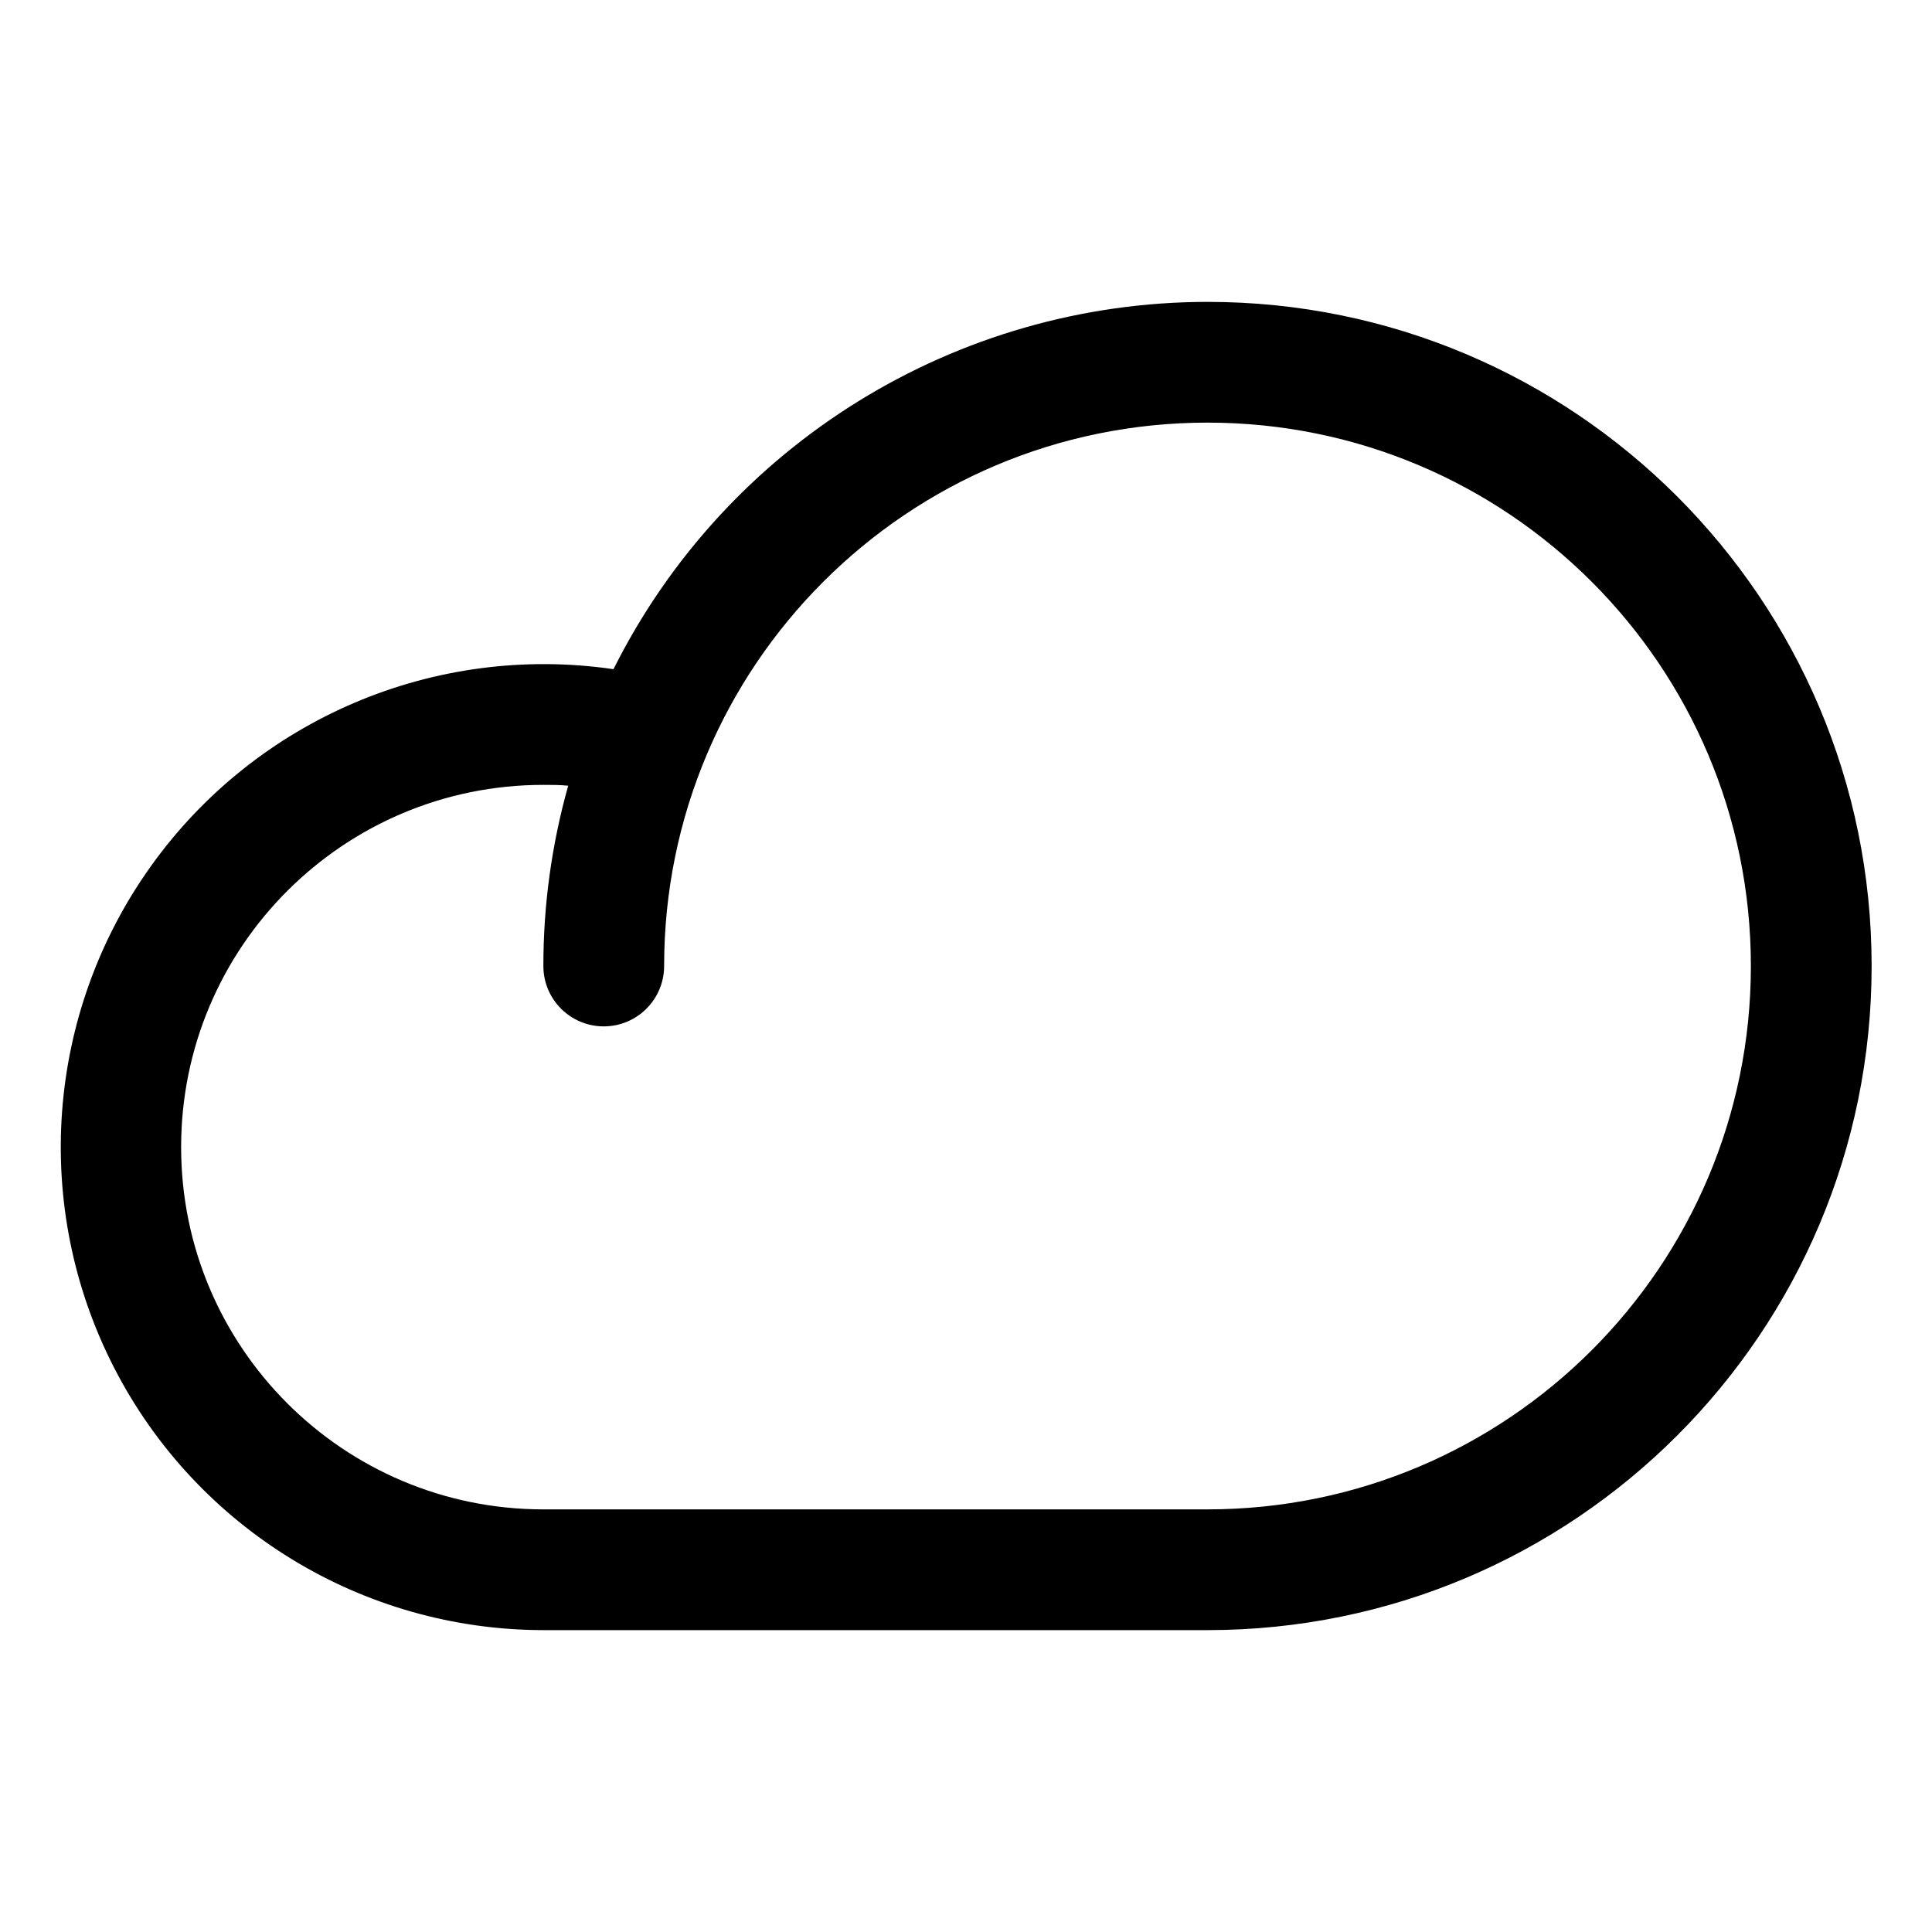
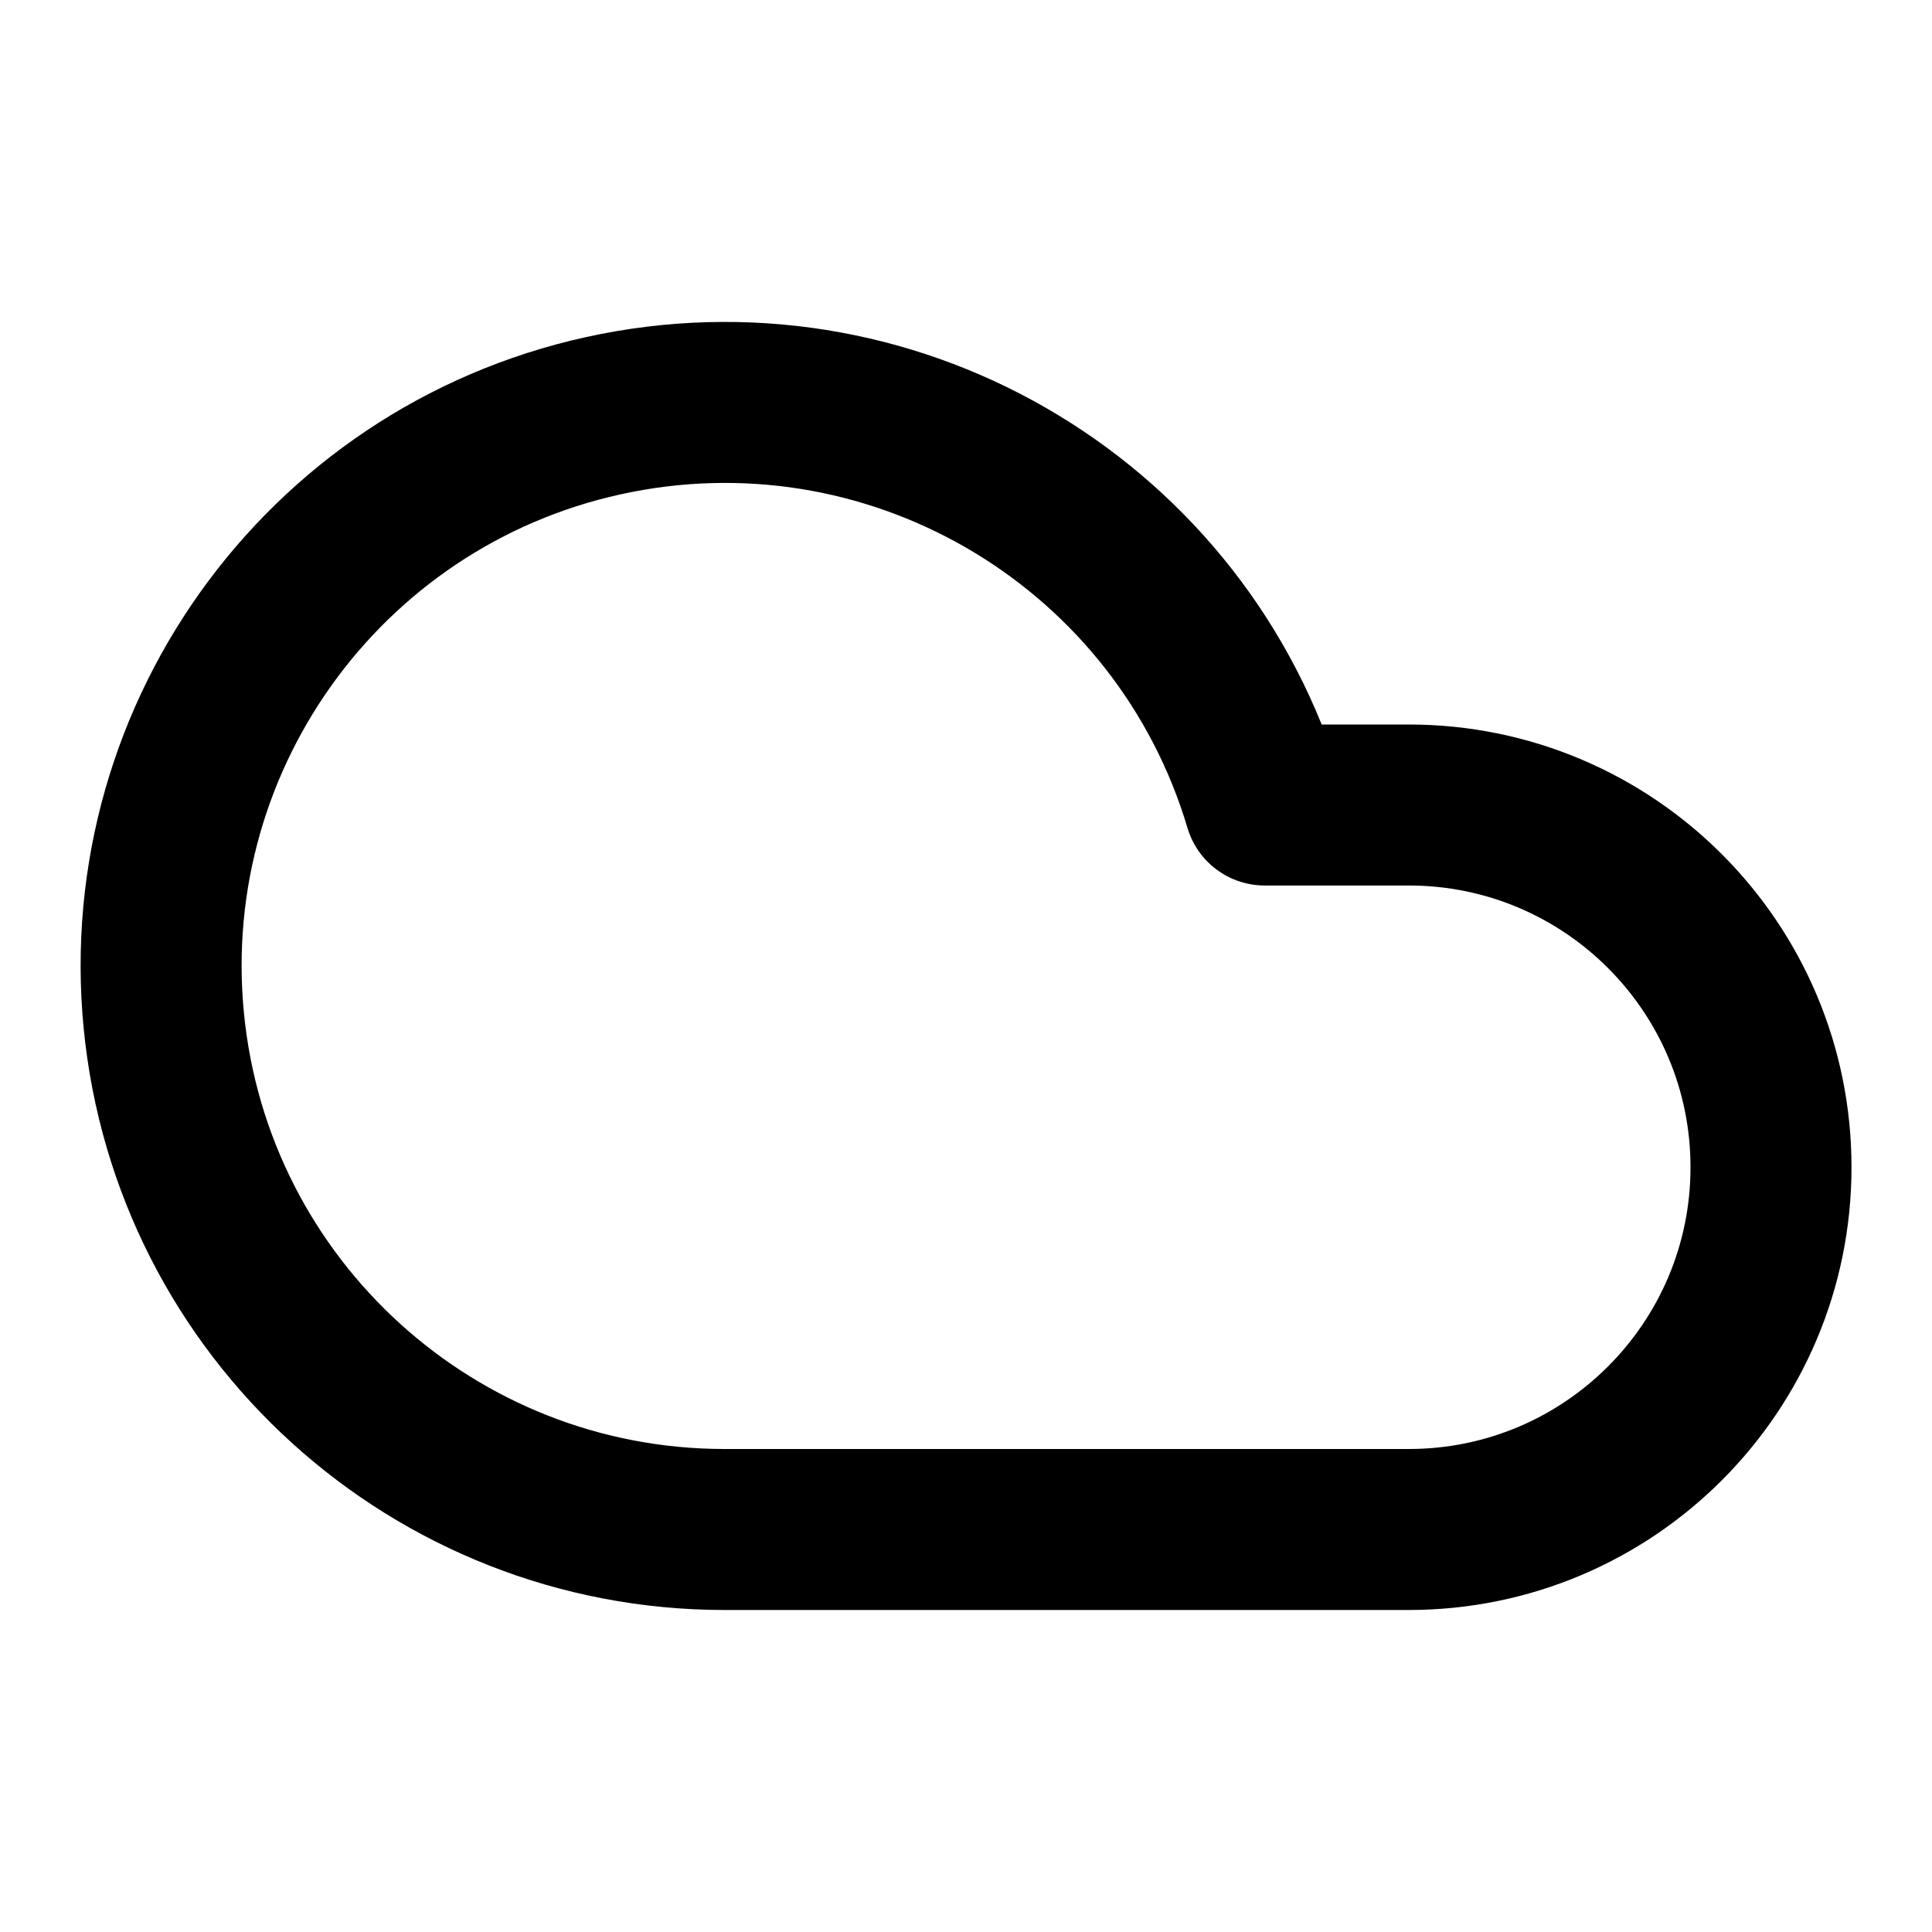
- <svg xmlns="http://www.w3.org/2000/svg" data-delluna-id="dl_e9d1dfb9648a4461904c" viewBox="0 0 256 256" fill="currentColor">
-   <path d="M160,40A88.09,88.09,0,0,0,81.29,88.67,64,64,0,1,0,72,216h88a88,88,0,0,0,0-176Zm0,160H72a48,48,0,0,1,0-96c1.1,0,2.2,0,3.29.11A88,88,0,0,0,72,128a8,8,0,0,0,16,0,72,72,0,1,1,72,72Z" />
+ <svg xmlns="http://www.w3.org/2000/svg" data-delluna-id="dl_ff174bb3bd1545f28458" width="24" height="24" viewBox="0 0 24 24" fill="none" stroke="currentColor" stroke-width="2" stroke-linecap="round" stroke-linejoin="round">
+   <path d="M17.5 19H9a7 7 0 1 1 6.71-9h1.79a4.5 4.5 0 1 1 0 9Z" />
</svg>
